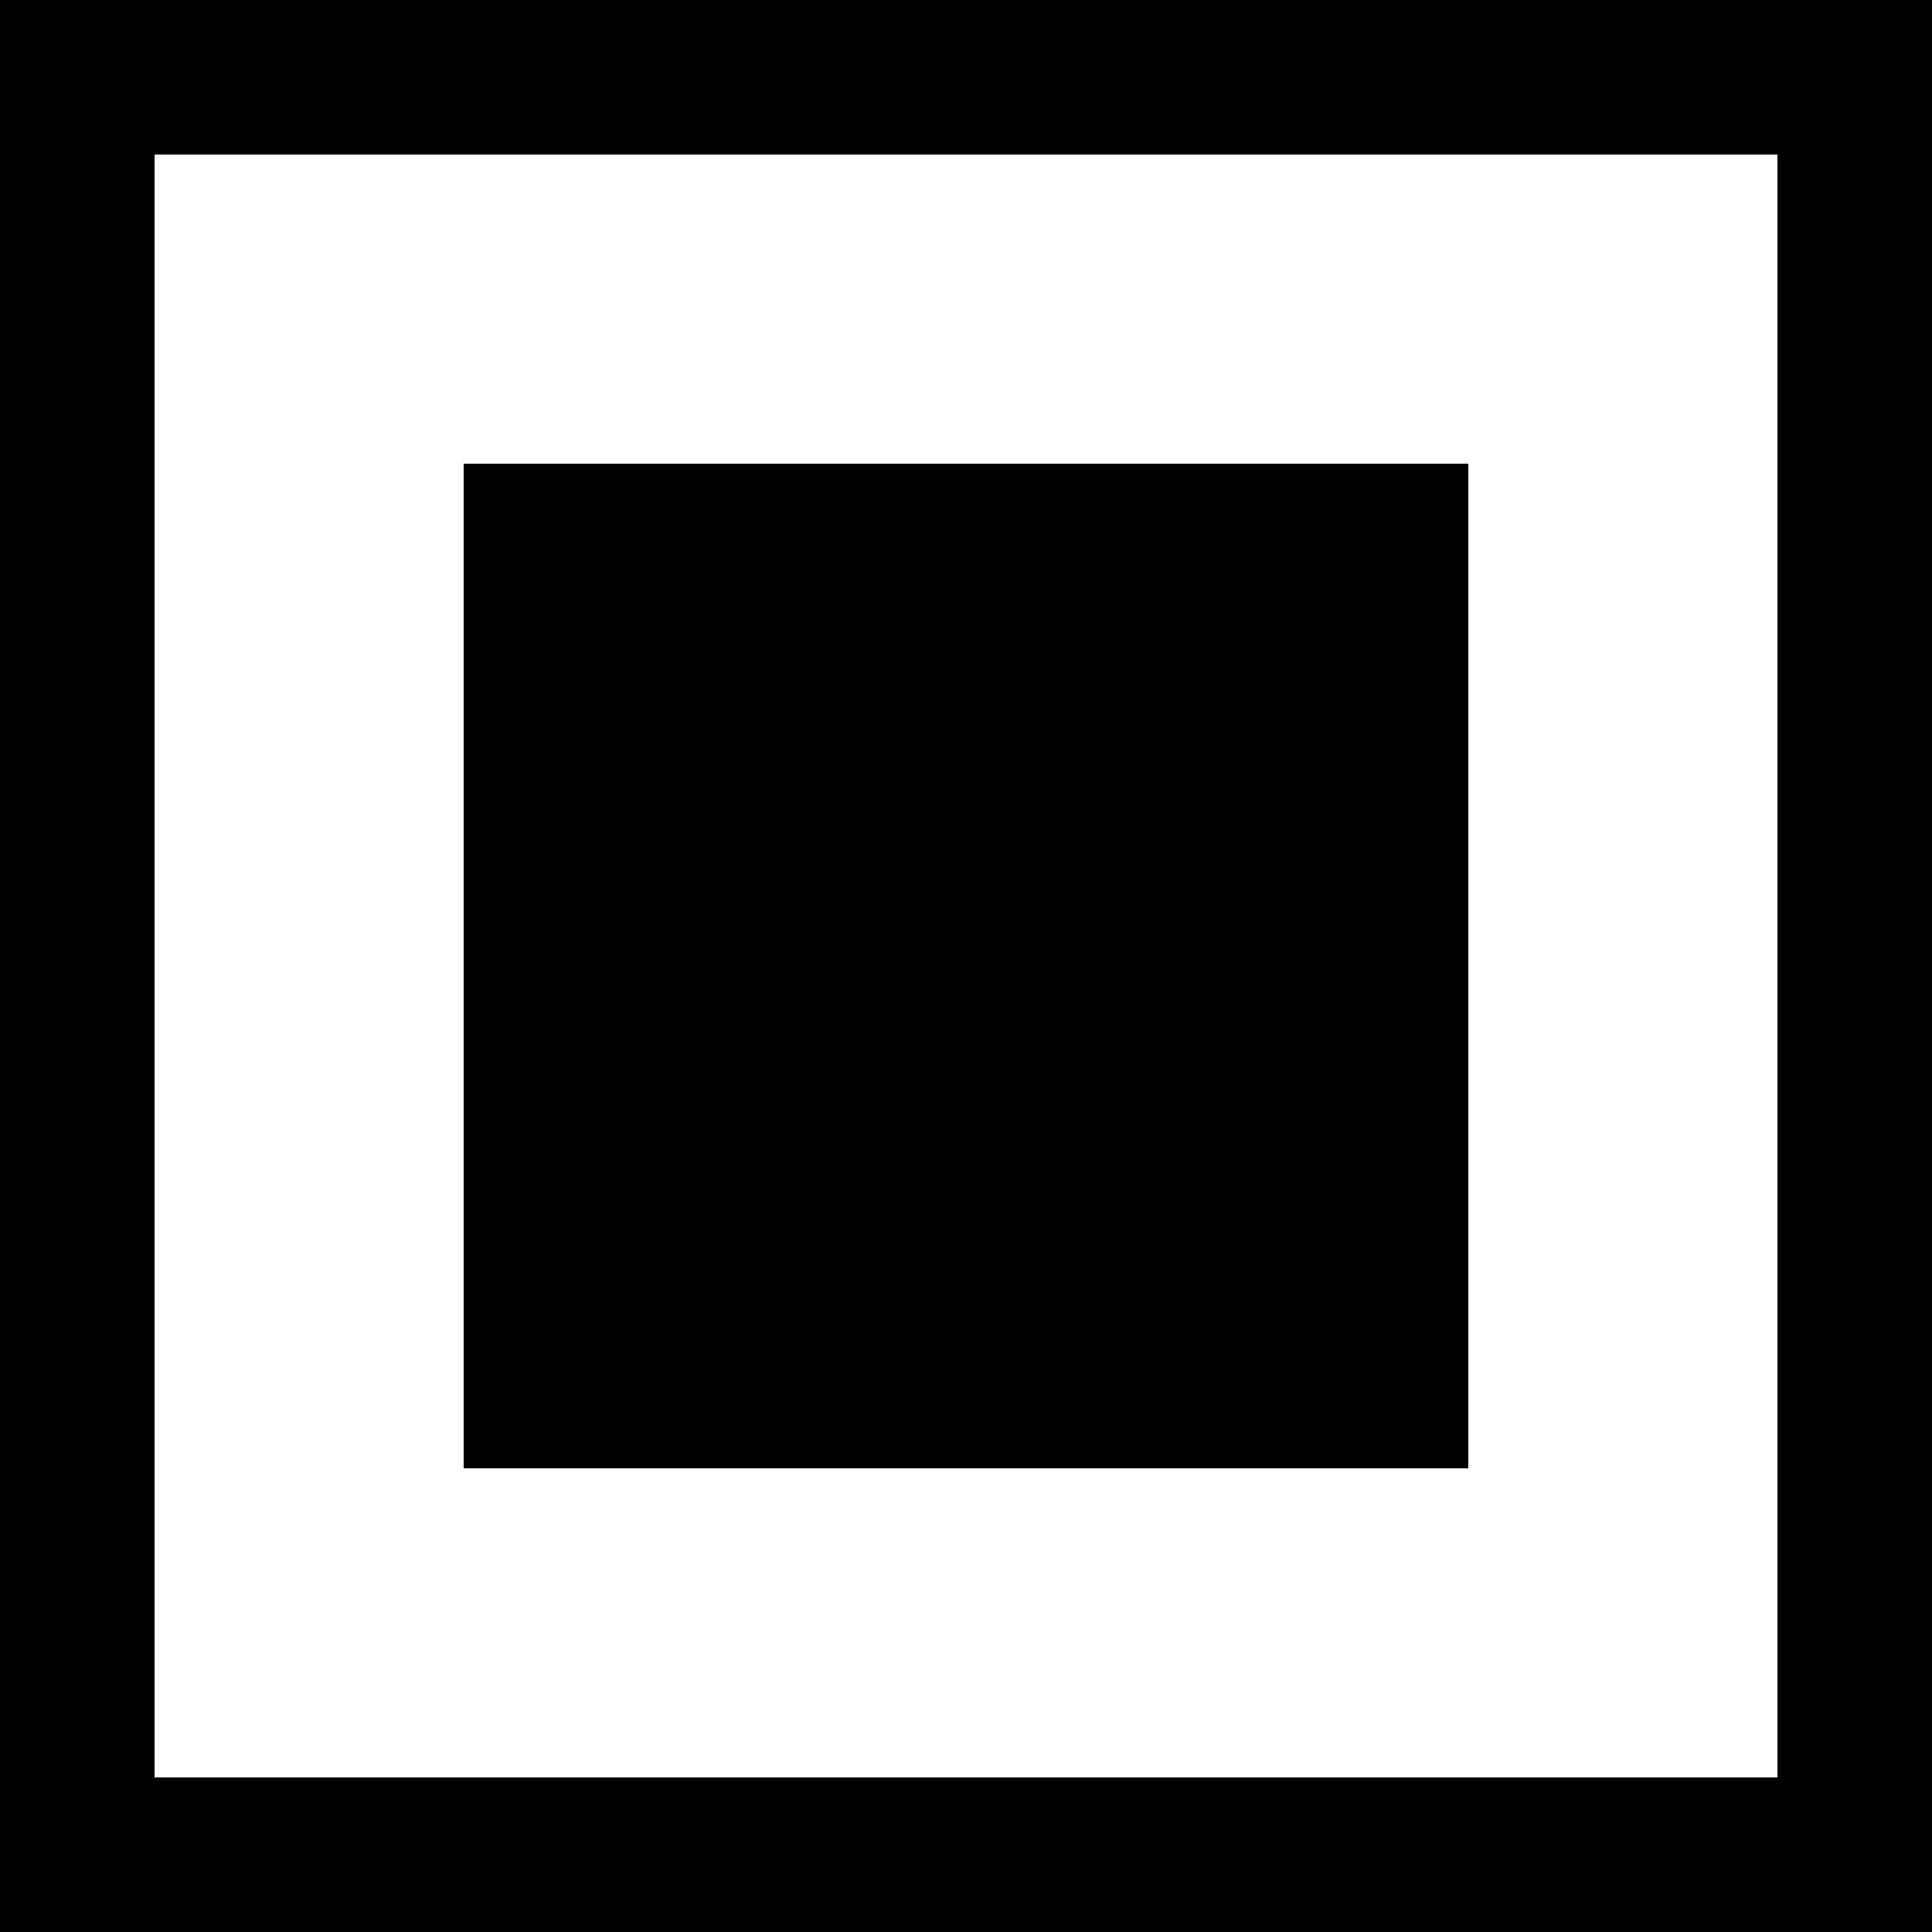
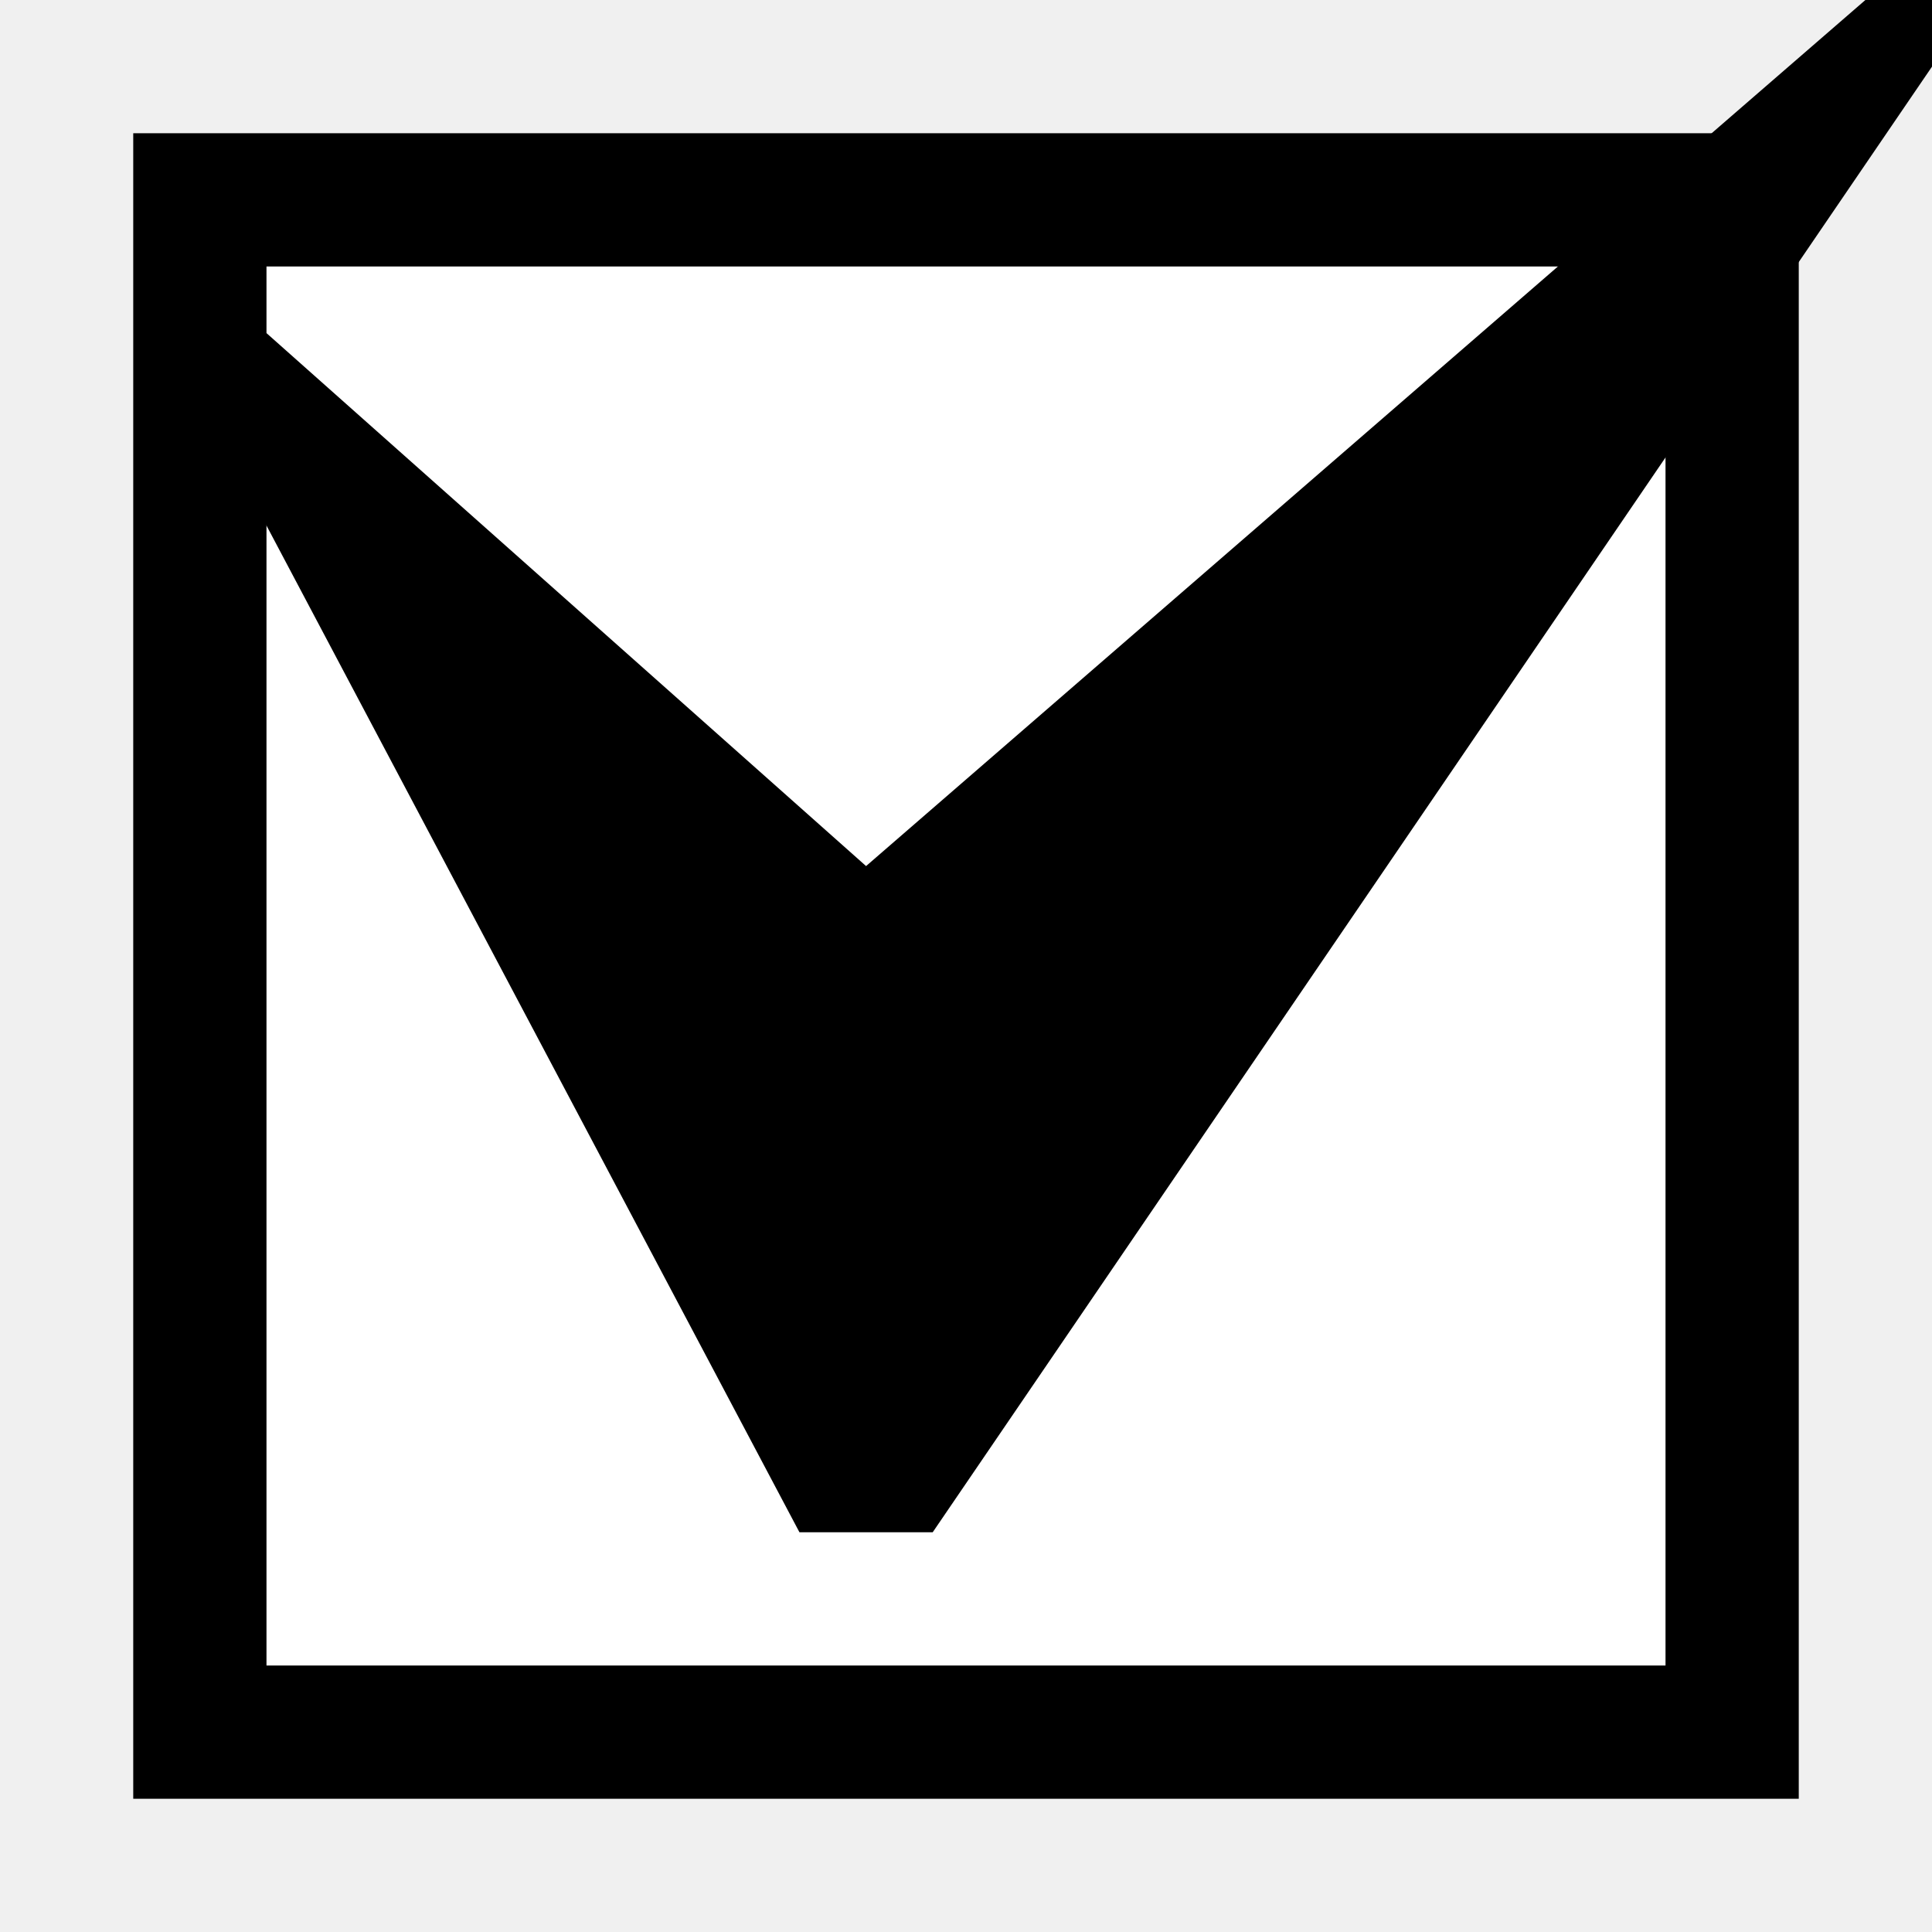
- <svg xmlns="http://www.w3.org/2000/svg" viewBox="0 0 25 25" role="presentation" focusable="false" class="svg-checkbox">
-   <rect class="stroke" x="1" y="1" fill="#FFFFFF" stroke="#000000" stroke-width="2" stroke-miterlimit="10" width="23" height="23" />
-   <rect class="center" x="6" y="6" width="13" height="13" />
+ <svg xmlns="http://www.w3.org/2000/svg" viewBox="0 0 29 29" role="presentation" focusable="false" class="svg-checkbox">
+   <rect class="stroke" x="3" y="3" fill="#FFFFFF" stroke="#000000" stroke-width="2" stroke-miterlimit="10" width="23" height="23" />
+   <polygon class="center" fill="#000000" points="13,13 4,5 3,5 3,6 12,23 14,23 29,1 29,0 28,0" />
</svg>
